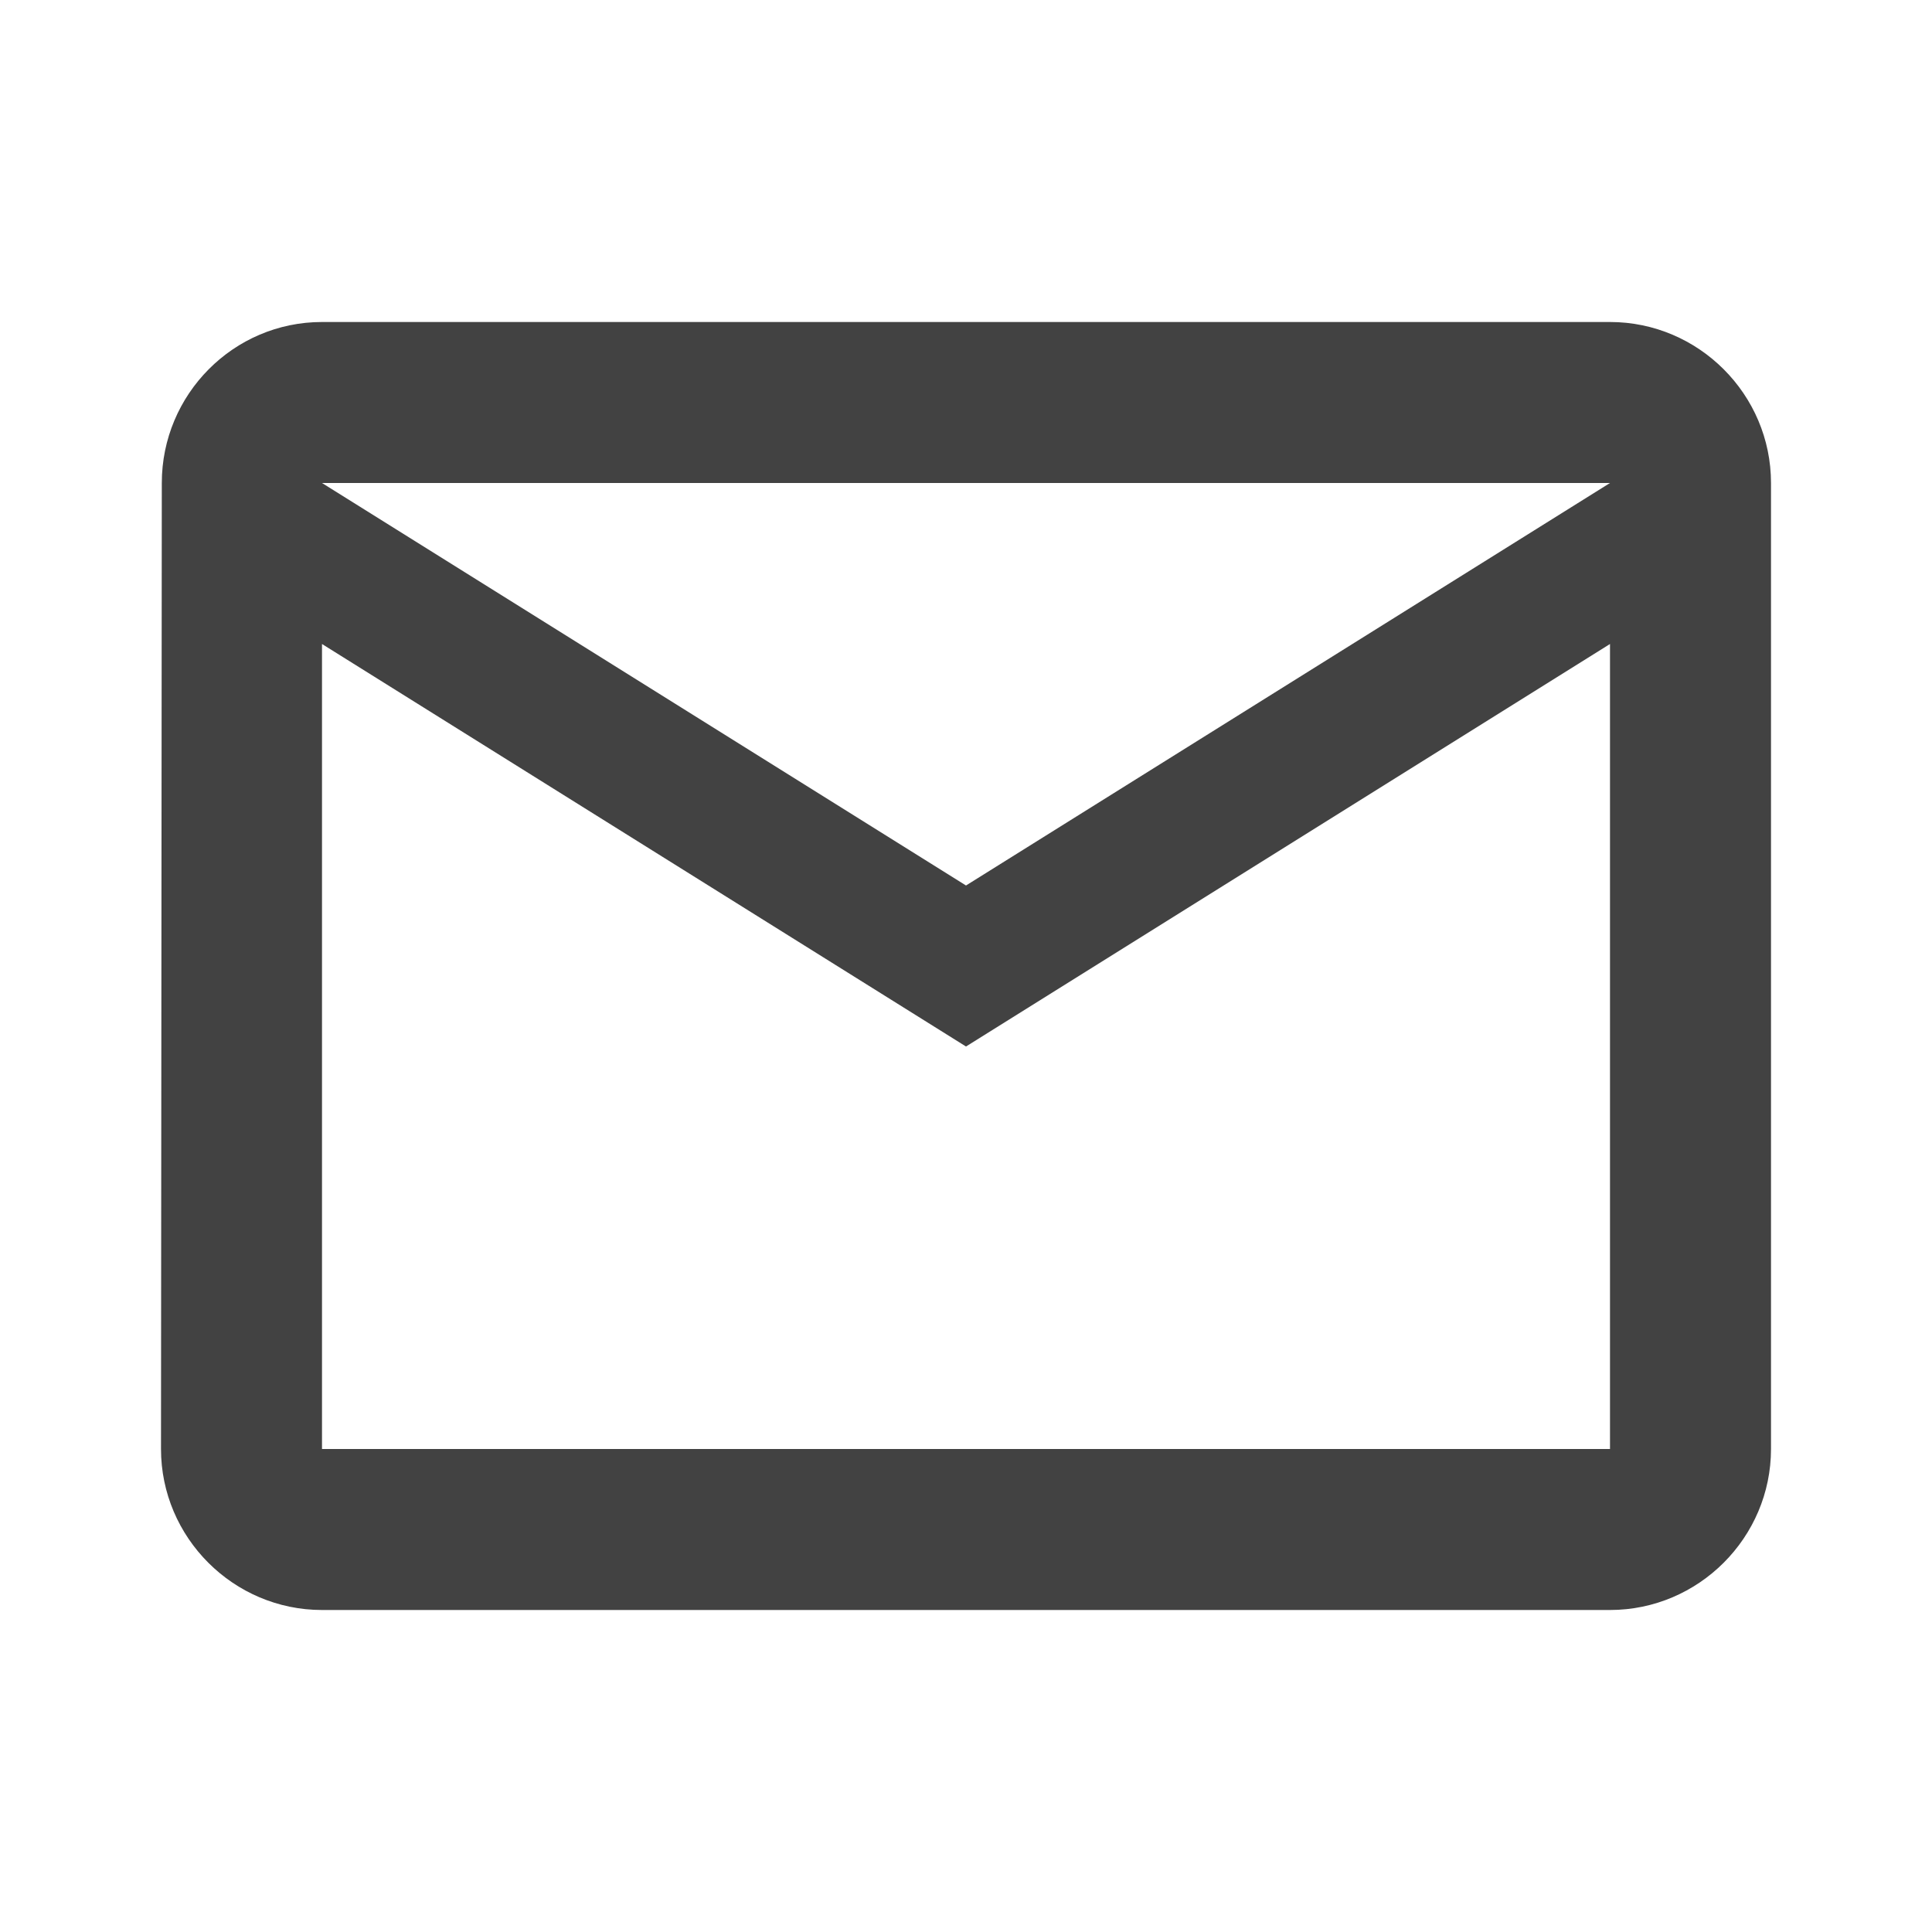
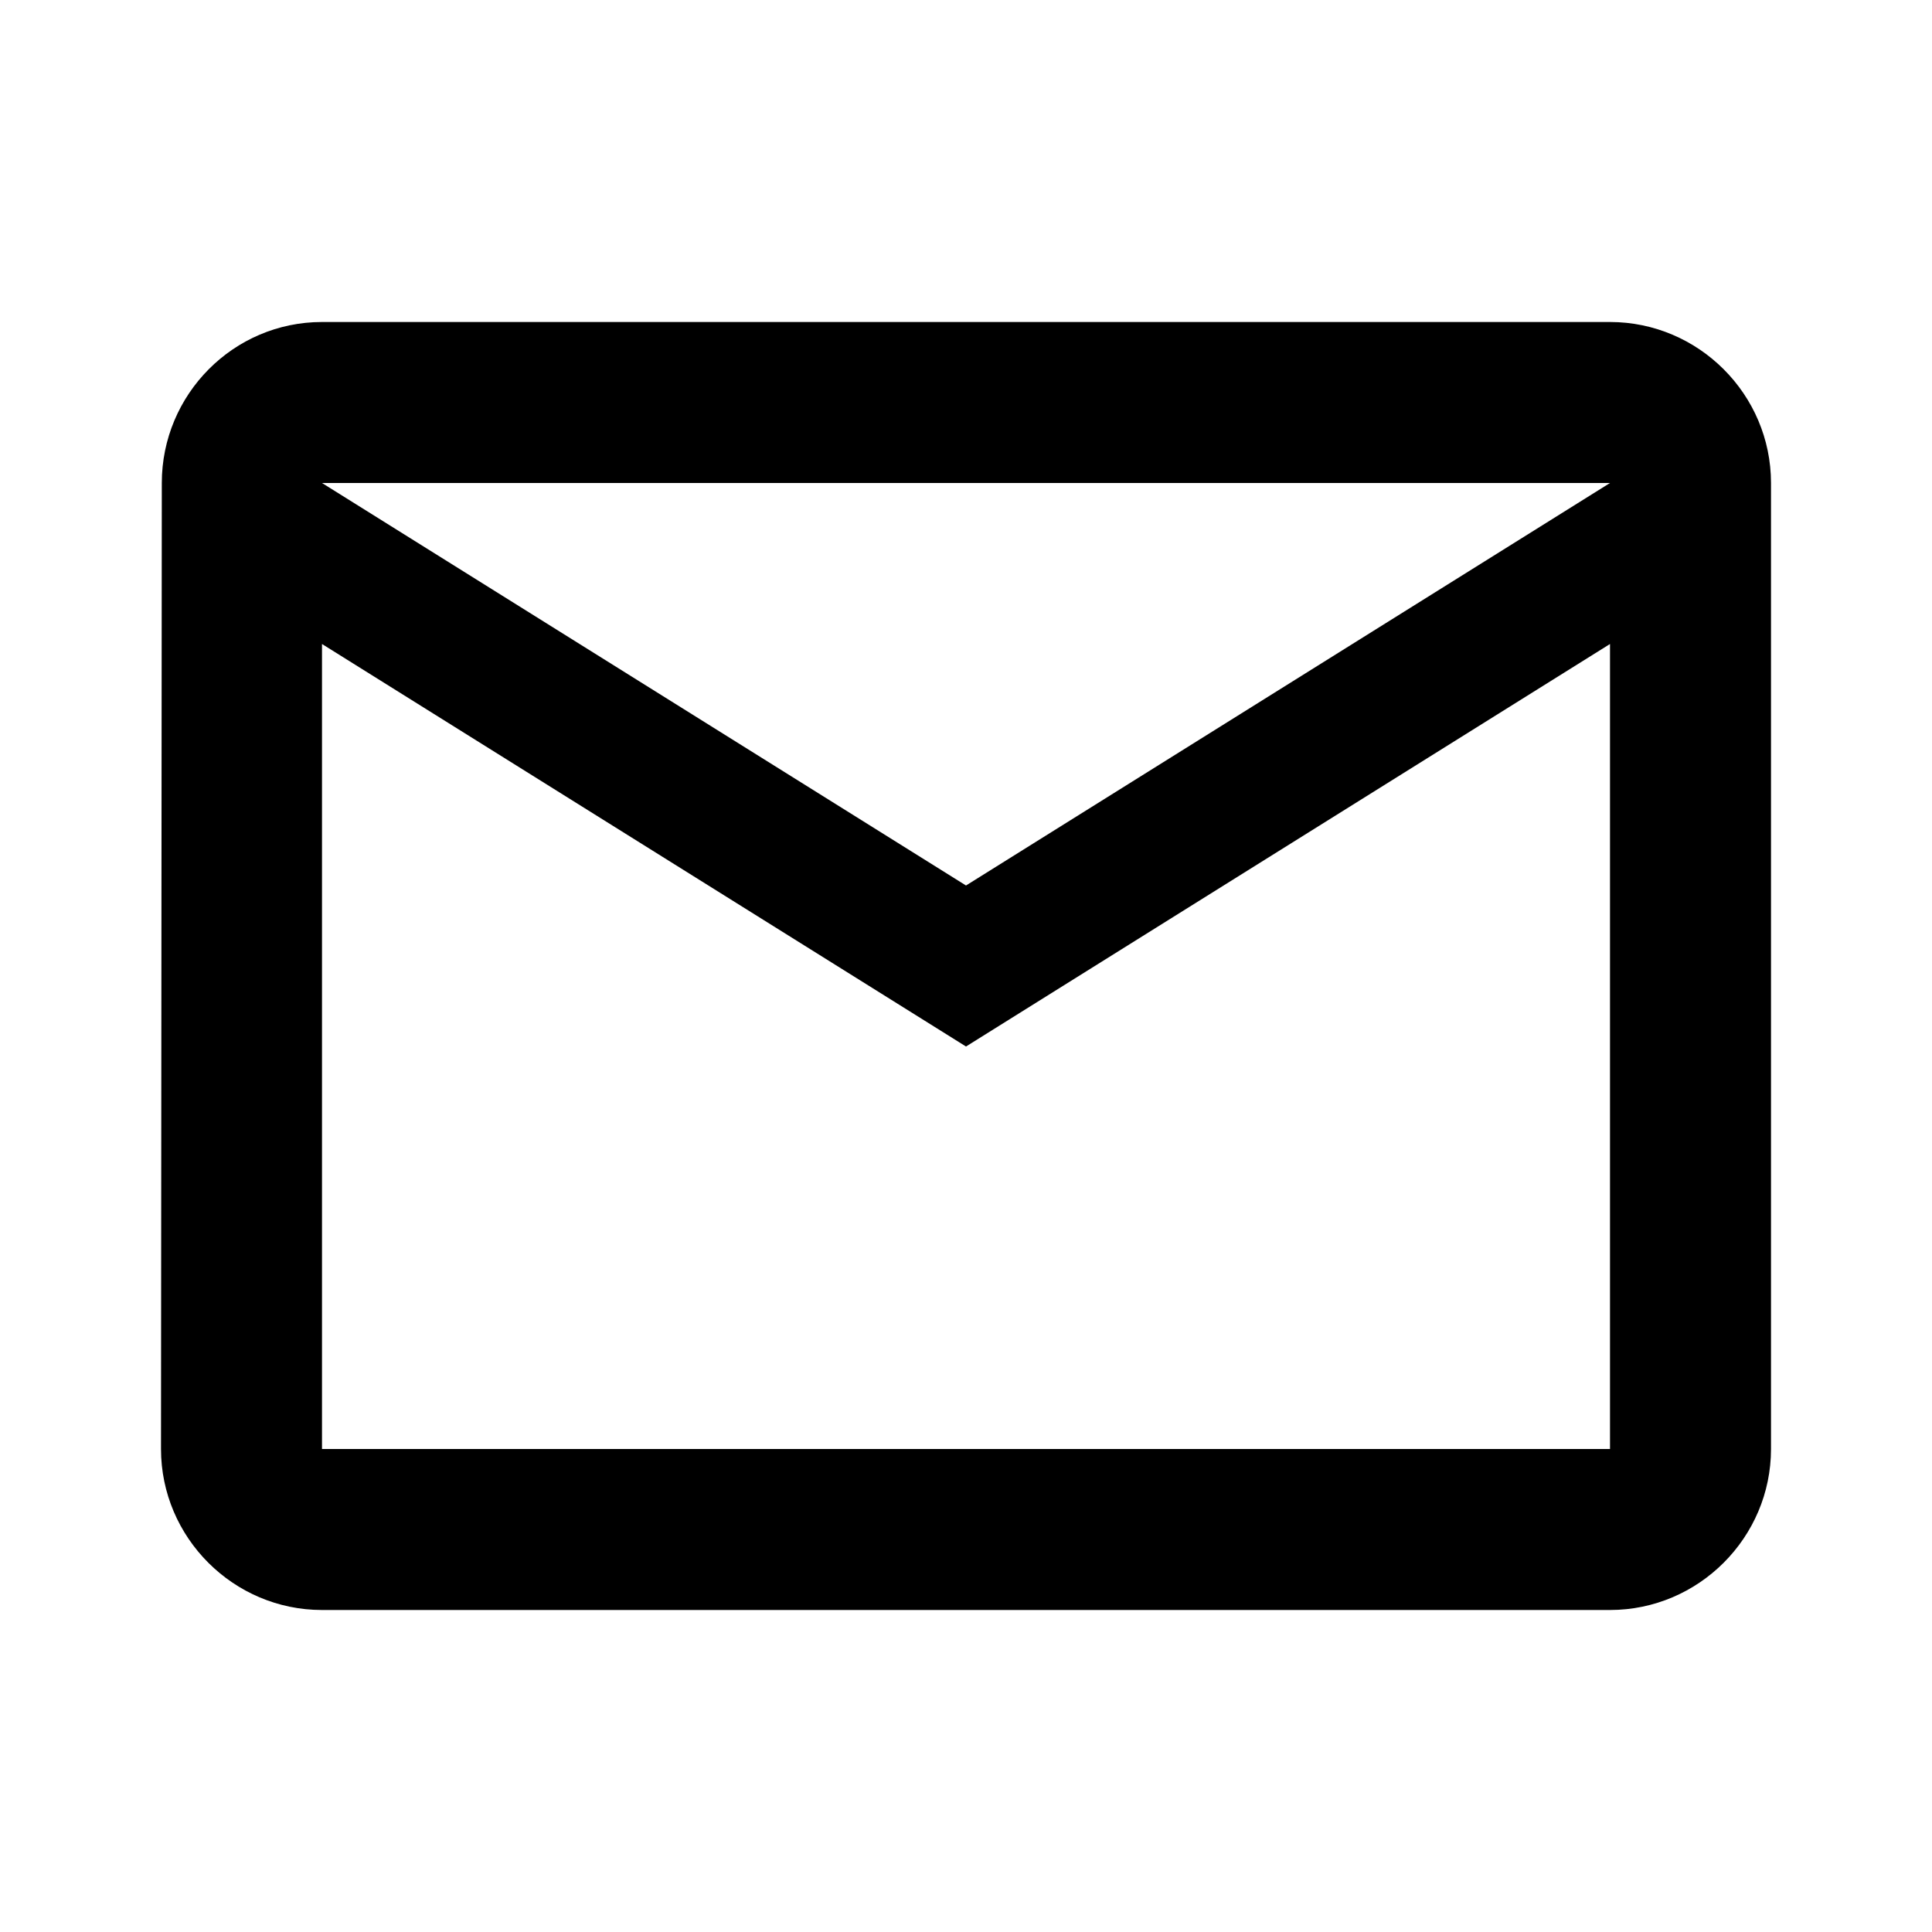
<svg xmlns="http://www.w3.org/2000/svg" height="24" viewBox="0 0 24 24" width="24">
  <path d="M0 0h24v24H0z" fill="none" />
-   <path d="M20 4H4c-1.1 0-1.99.9-1.99 2L2 18c0 1.1.9 2 2 2h16c1.1 0 2-.9 2-2V6c0-1.1-.9-2-2-2zm0 14H4V8l8 5 8-5v10zm-8-7L4 6h16l-8 5z" fill="#424242" />
+   <path d="M20 4H4c-1.1 0-1.99.9-1.99 2L2 18c0 1.1.9 2 2 2h16c1.1 0 2-.9 2-2V6c0-1.1-.9-2-2-2zm0 14H4V8l8 5 8-5v10zm-8-7L4 6h16l-8 5z" fill="currentColor" />
</svg>
